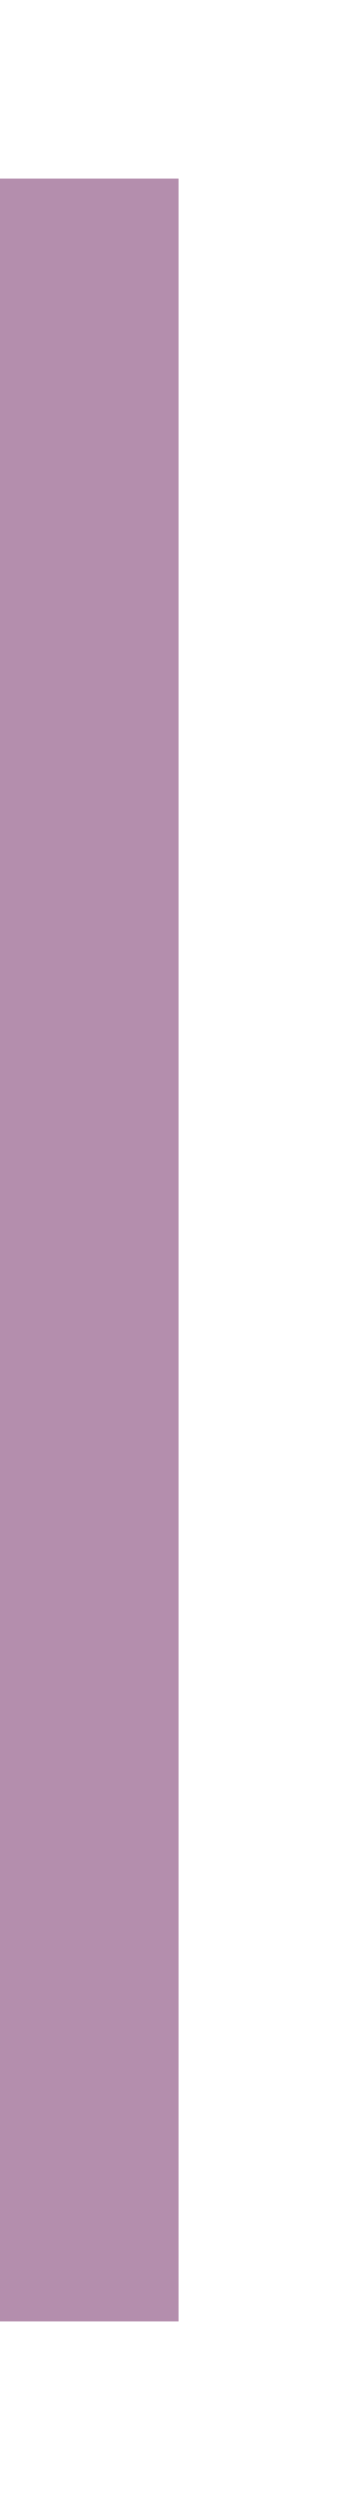
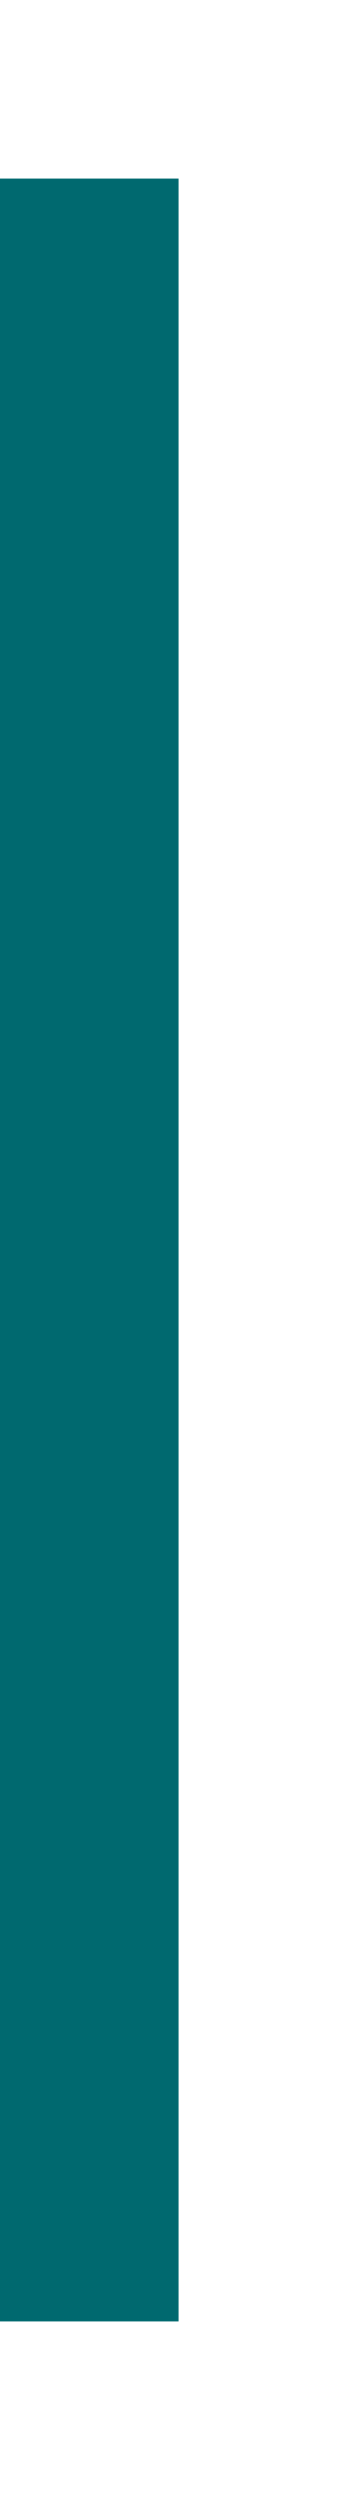
<svg xmlns="http://www.w3.org/2000/svg" xmlns:ns1="http://www.openswatchbook.org/uri/2009/osb" xmlns:xlink="http://www.w3.org/1999/xlink" width="4" height="28" id="svg11300" version="1.0" style="display:inline;enable-background:new">
  <defs id="defs3">
    <linearGradient id="selected_bg_color" ns1:paint="solid">
-       <stop style="stop-color:#b48ead;stop-opacity:1;" offset="0" id="stop4137" />
+       <stop style="stop-color:#00696F;stop-opacity:1;" offset="0" id="stop4137" />
    </linearGradient>
    <linearGradient xlink:href="#selected_bg_color" id="linearGradient4139" x1="14" y1="298" x2="14" y2="300" gradientUnits="userSpaceOnUse" gradientTransform="translate(272,-300)" />
  </defs>
  <g style="display:inline" id="layer1" transform="translate(0,-272)">
    <rect style="opacity:1;fill:url(#linearGradient4139);fill-opacity:1;stroke:none" id="rect4270-9" width="24" height="2" x="274" y="-2" transform="matrix(0,1,-1,0,0,0)" />
  </g>
</svg>
